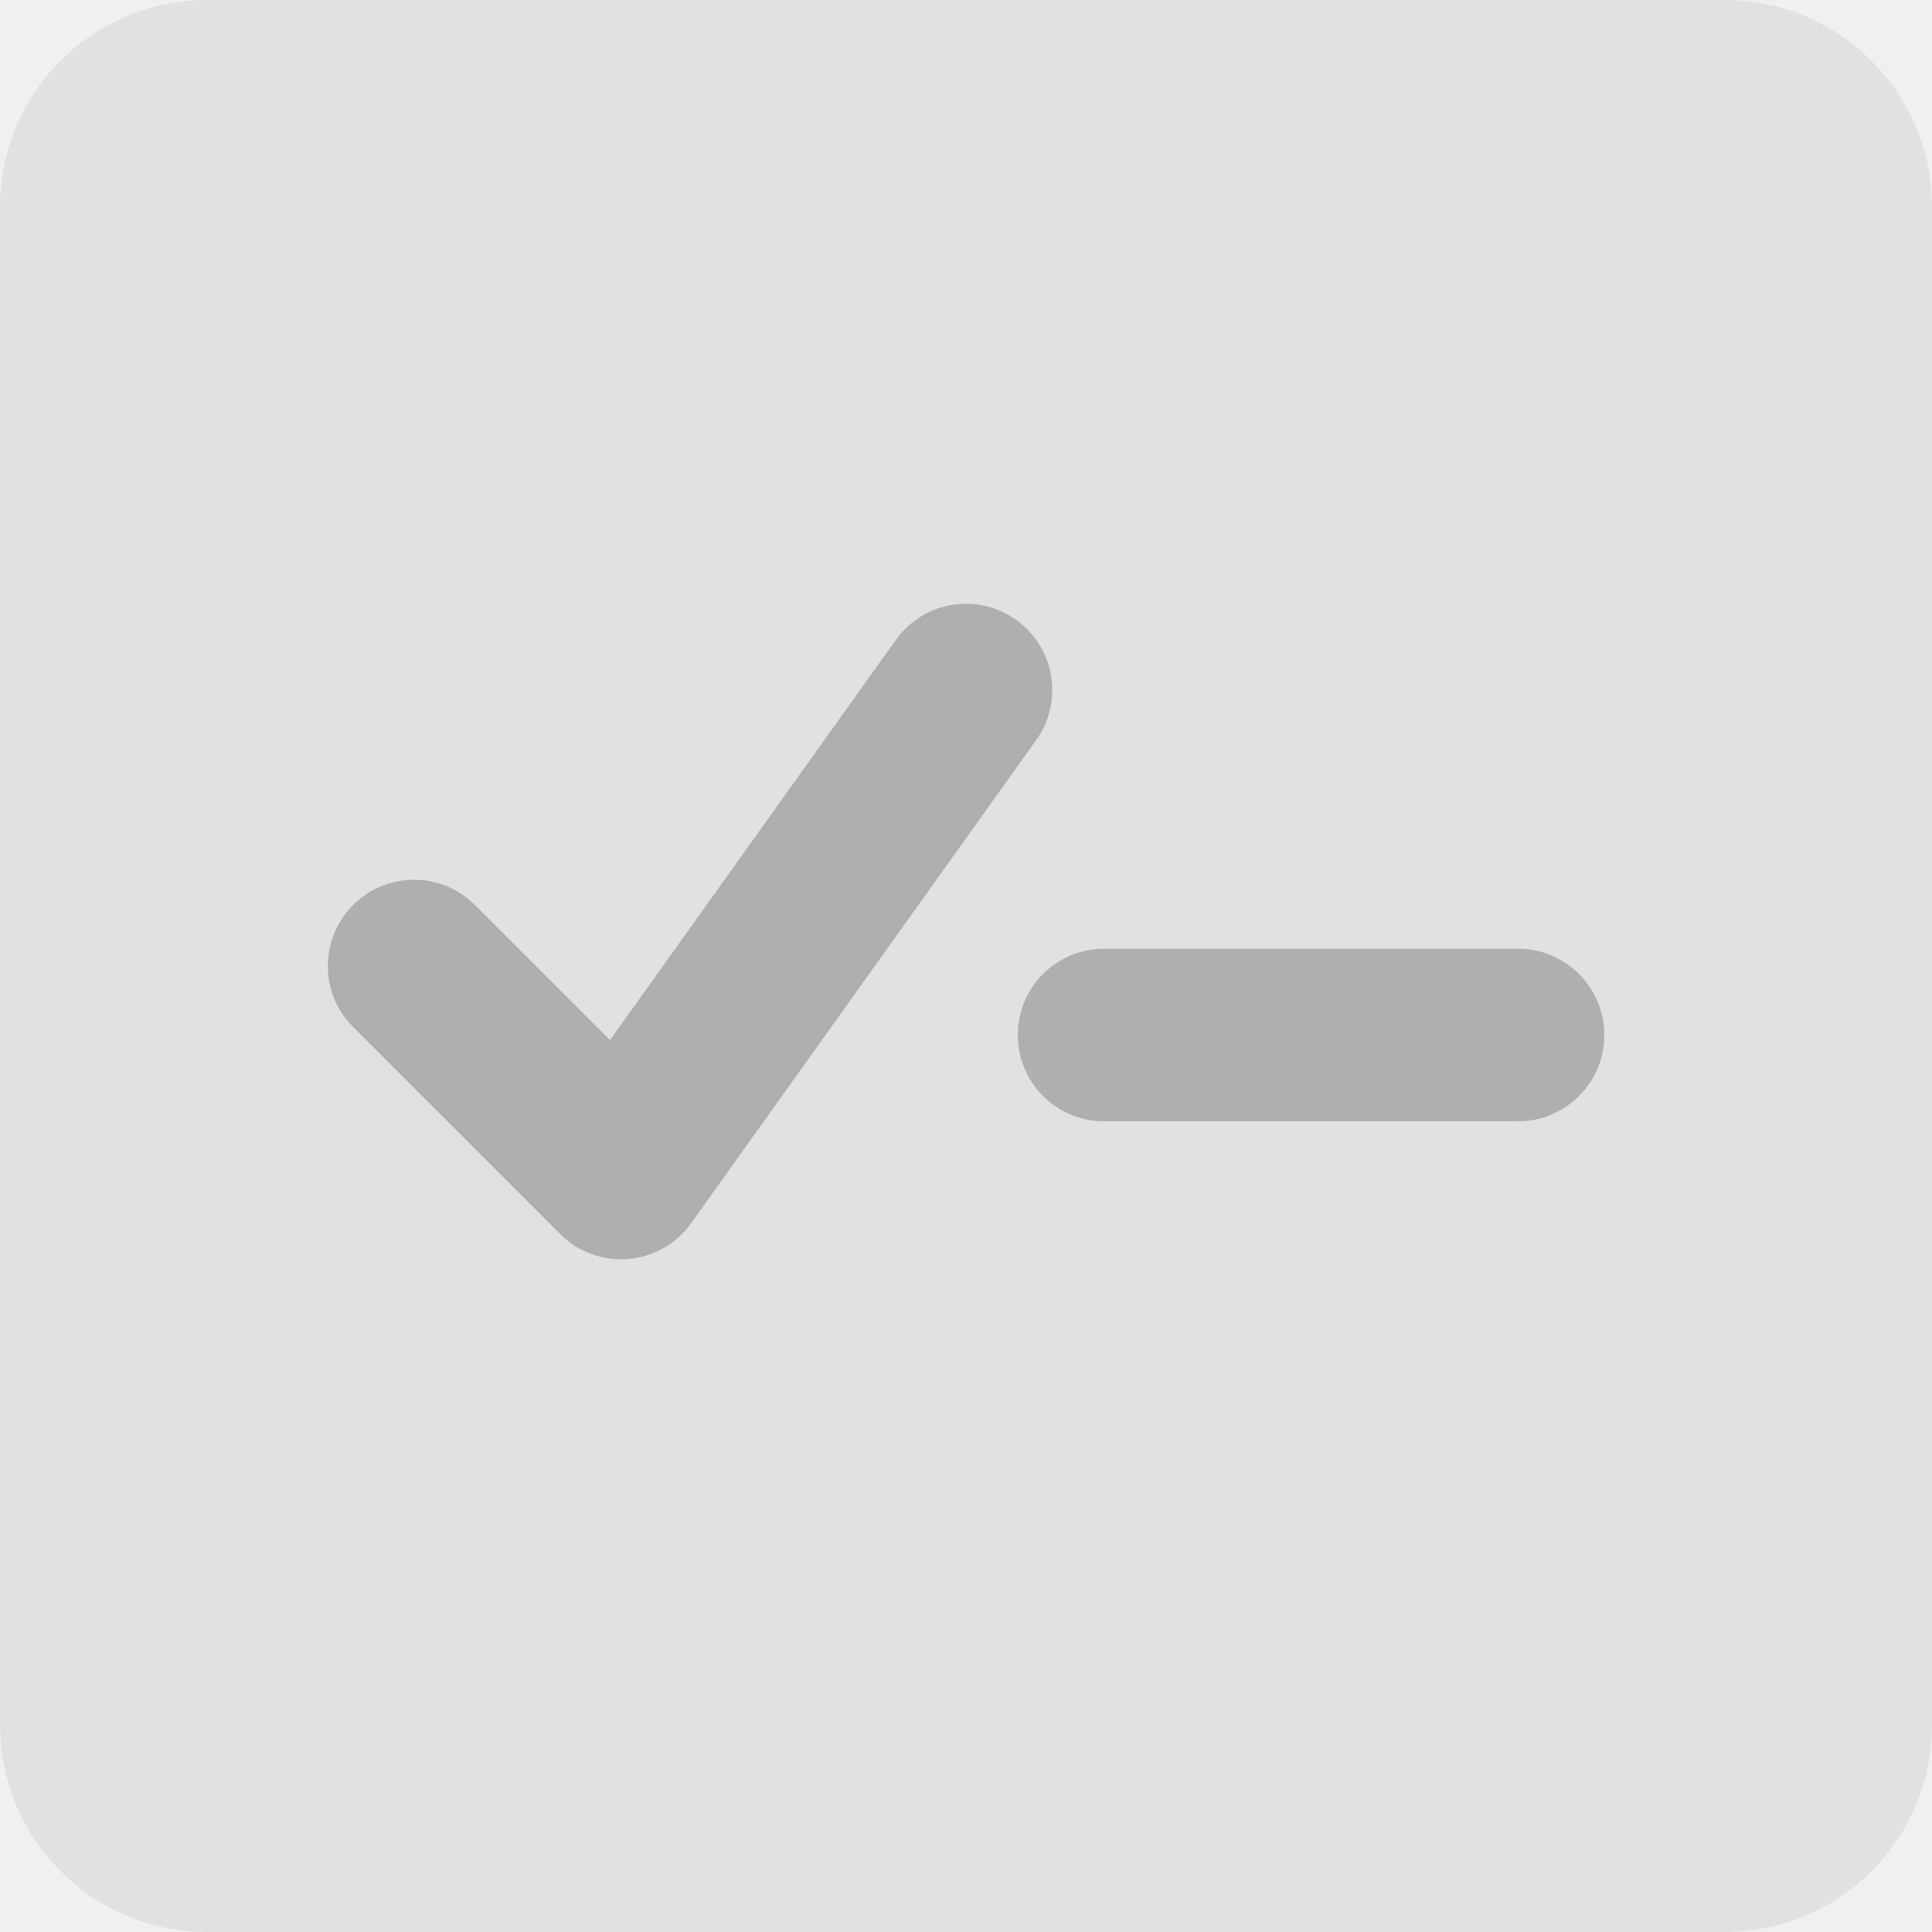
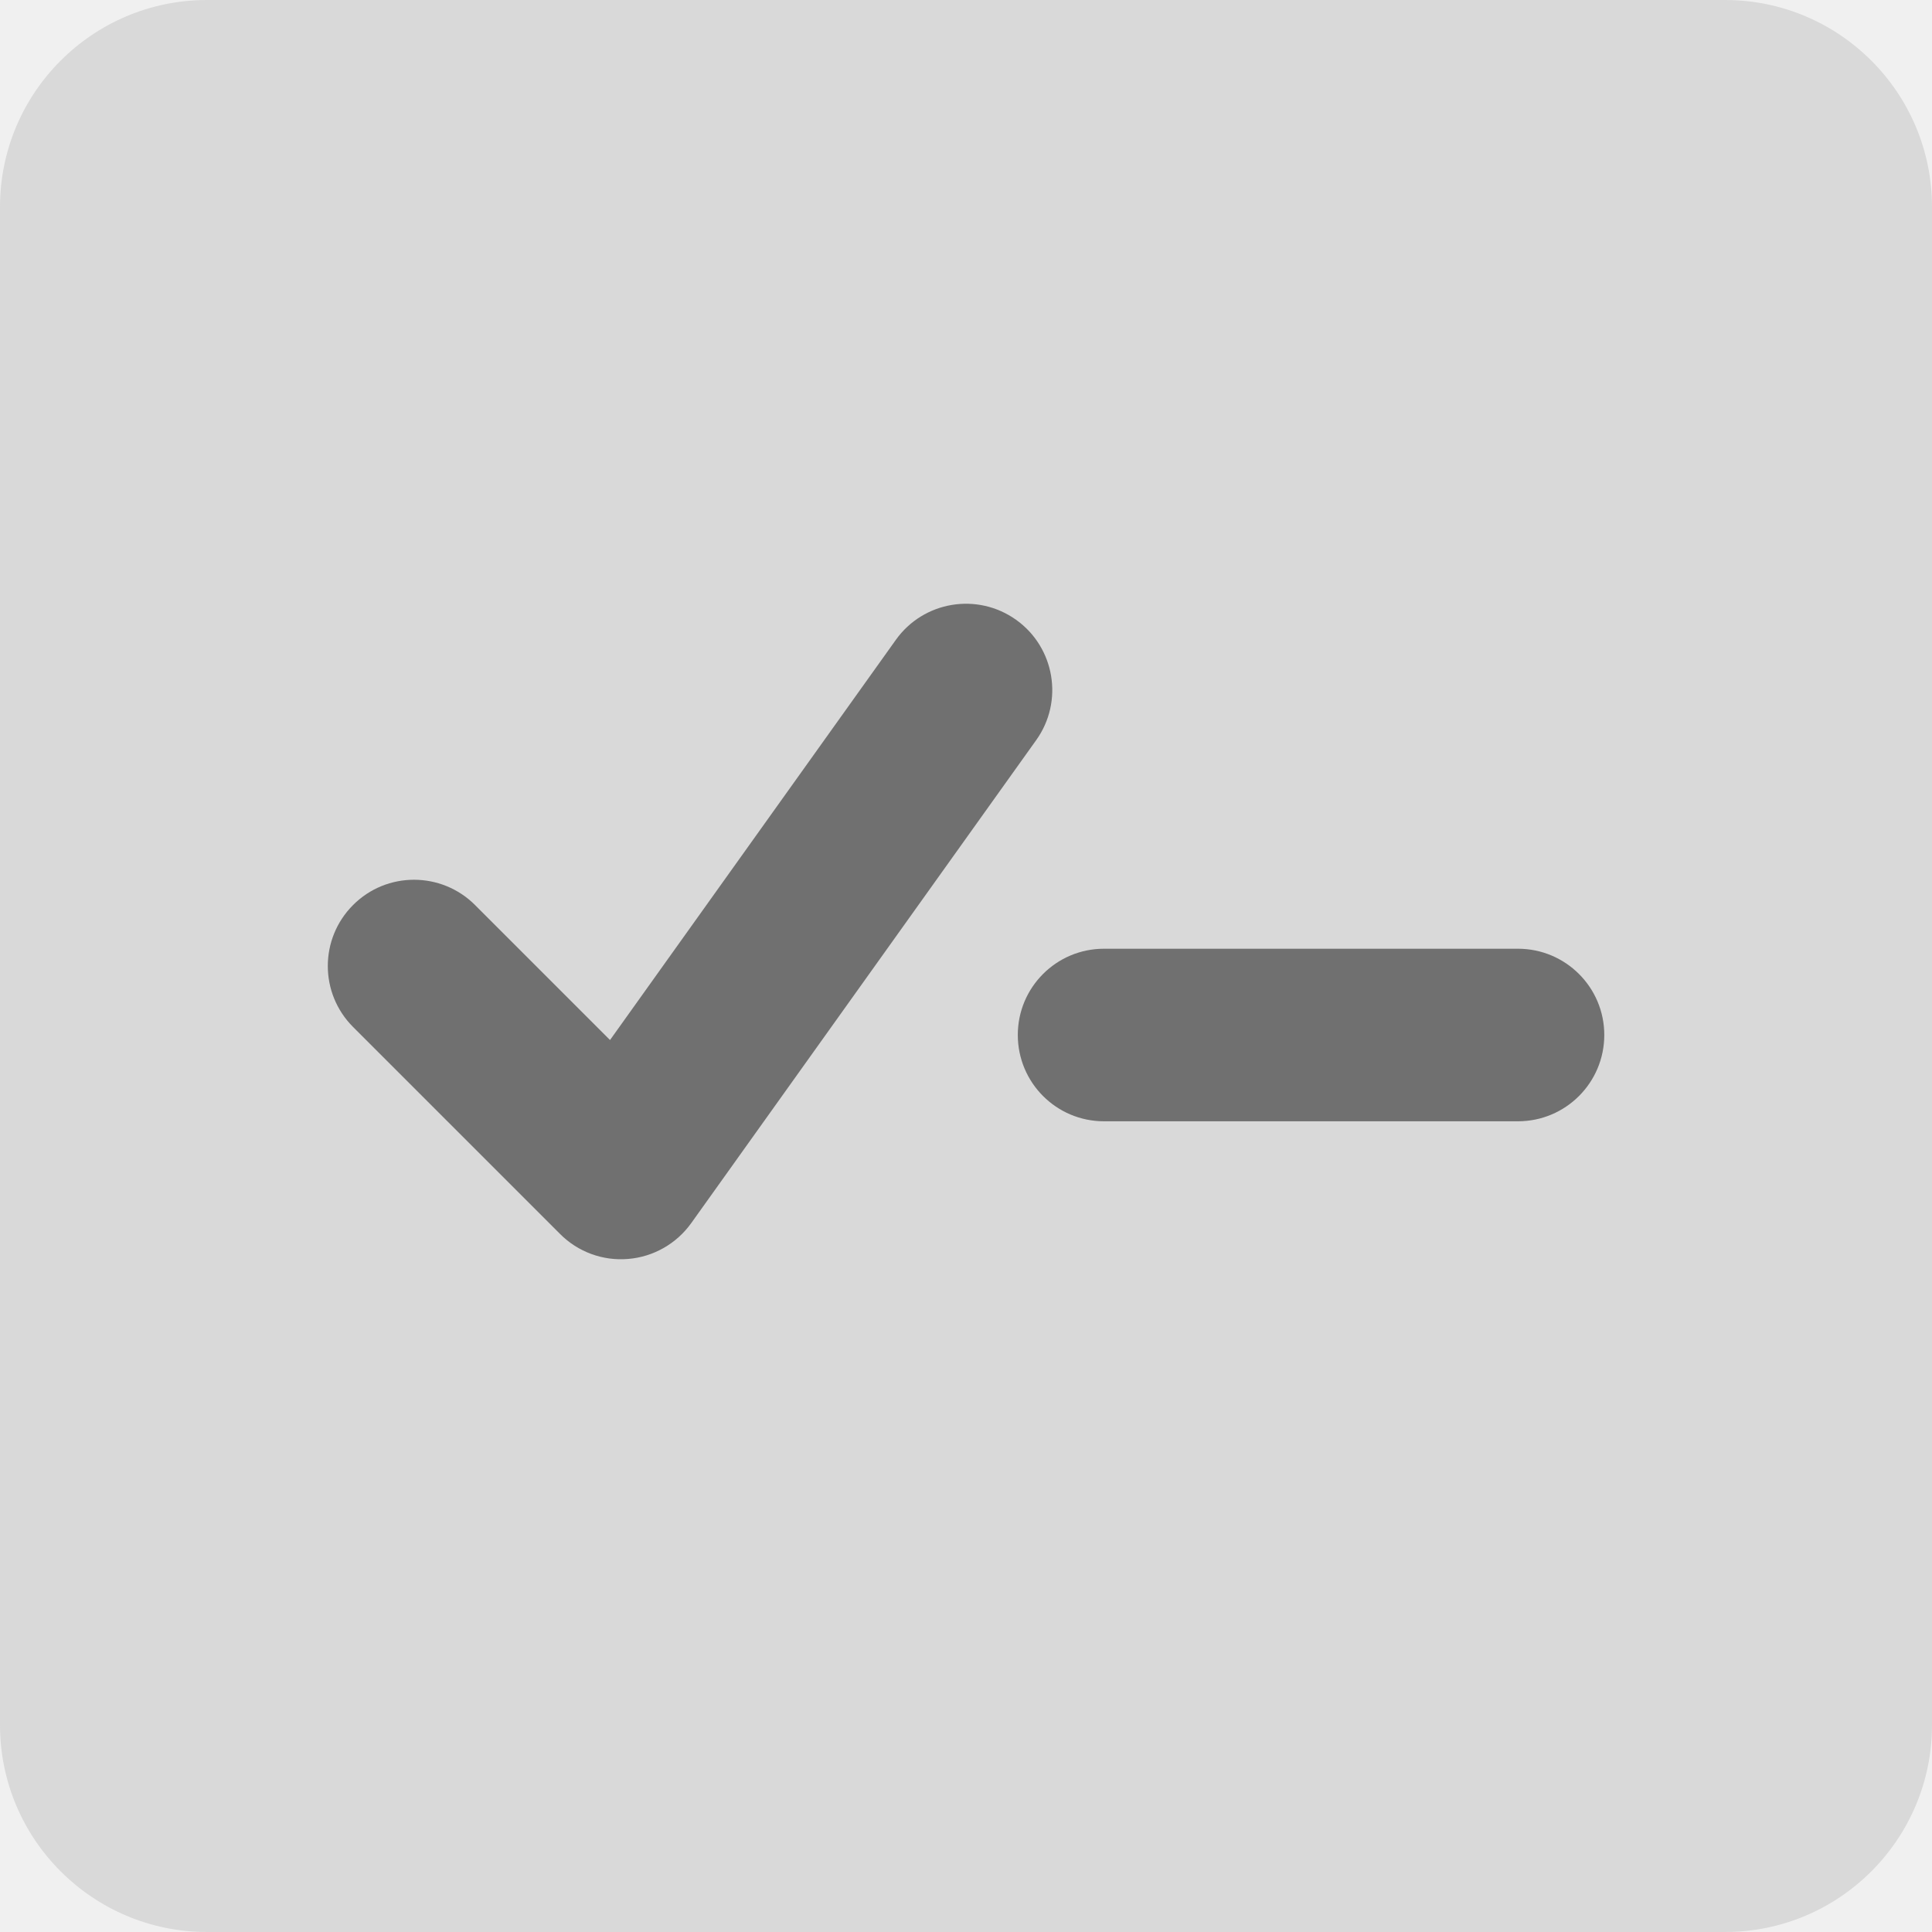
<svg xmlns="http://www.w3.org/2000/svg" width="16" height="16" viewBox="0 0 16 16" fill="none">
  <g clip-path="url(#clip0_1_62)">
-     <path d="M14.286 0H1.714C0.768 0 0 0.768 0 1.714V14.286C0 15.232 0.768 16 1.714 16H14.286C15.232 16 16 15.232 16 14.286V1.714C16 0.768 15.232 0 14.286 0Z" fill="#E1E1E1" />
-     <path fill-rule="evenodd" clip-rule="evenodd" d="M8.581 6.13C8.811 5.809 8.736 5.362 8.415 5.133C8.094 4.904 7.648 4.978 7.419 5.299L5.052 8.613L3.934 7.495C3.655 7.216 3.202 7.216 2.924 7.495C2.645 7.774 2.645 8.226 2.924 8.505L4.638 10.219C4.786 10.368 4.993 10.444 5.202 10.426C5.411 10.409 5.602 10.3 5.724 10.13L8.581 6.13ZM9.143 7.857C8.748 7.857 8.429 8.177 8.429 8.571C8.429 8.966 8.748 9.286 9.143 9.286H12.571C12.966 9.286 13.286 8.966 13.286 8.571C13.286 8.177 12.966 7.857 12.571 7.857H9.143Z" fill="#AFAFAF" />
+     <path d="M14.286 0H1.714C0.768 0 0 0.768 0 1.714V14.286C0 15.232 0.768 16 1.714 16H14.286C15.232 16 16 15.232 16 14.286V1.714C16 0.768 15.232 0 14.286 0Z" fill="#D9D9D9" />
+     <path fill-rule="evenodd" clip-rule="evenodd" d="M8.581 6.13C8.811 5.809 8.736 5.362 8.415 5.133C8.094 4.904 7.648 4.978 7.419 5.299L5.052 8.613L3.934 7.495C3.655 7.216 3.202 7.216 2.924 7.495C2.645 7.774 2.645 8.226 2.924 8.505L4.638 10.219C4.786 10.368 4.993 10.444 5.202 10.426C5.411 10.409 5.602 10.3 5.724 10.13L8.581 6.13ZM9.143 7.857C8.748 7.857 8.429 8.177 8.429 8.571C8.429 8.966 8.748 9.286 9.143 9.286H12.571C12.966 9.286 13.286 8.966 13.286 8.571C13.286 8.177 12.966 7.857 12.571 7.857H9.143Z" fill="#707070" />
  </g>
  <defs>
    <clipPath id="clip0_1_62">
      <rect width="16" height="16" fill="white" />
    </clipPath>
  </defs>
</svg>
